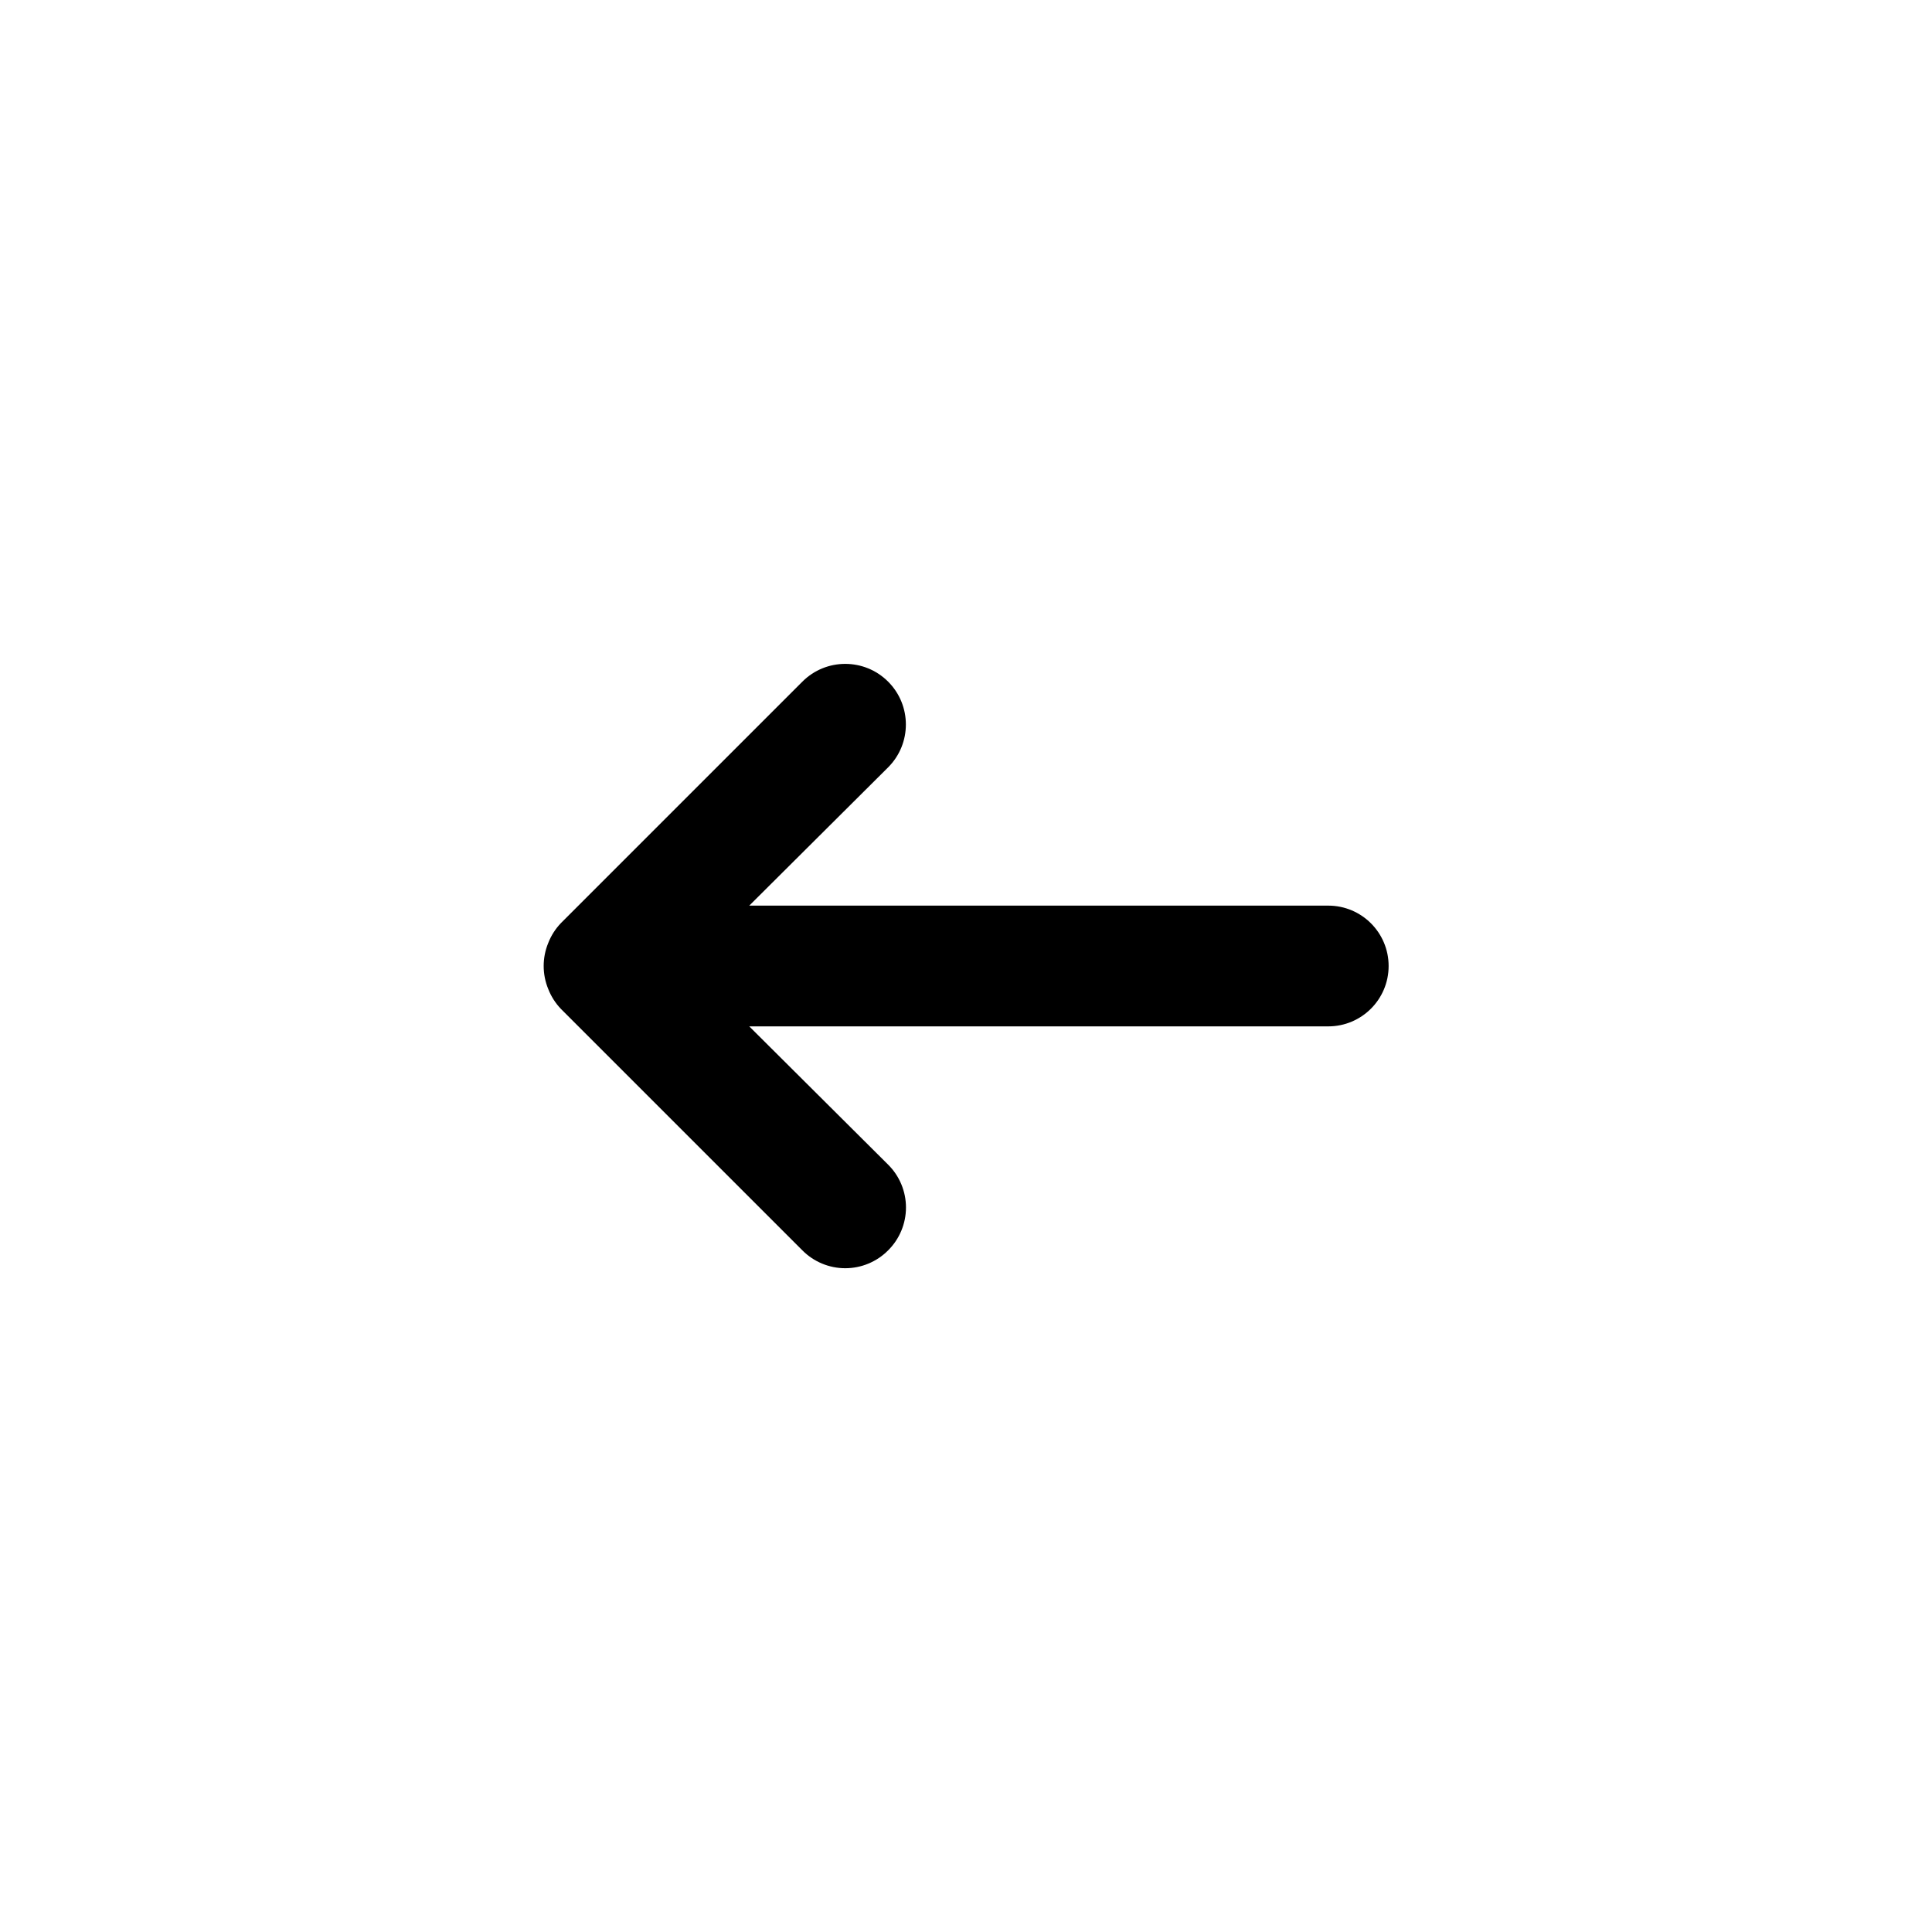
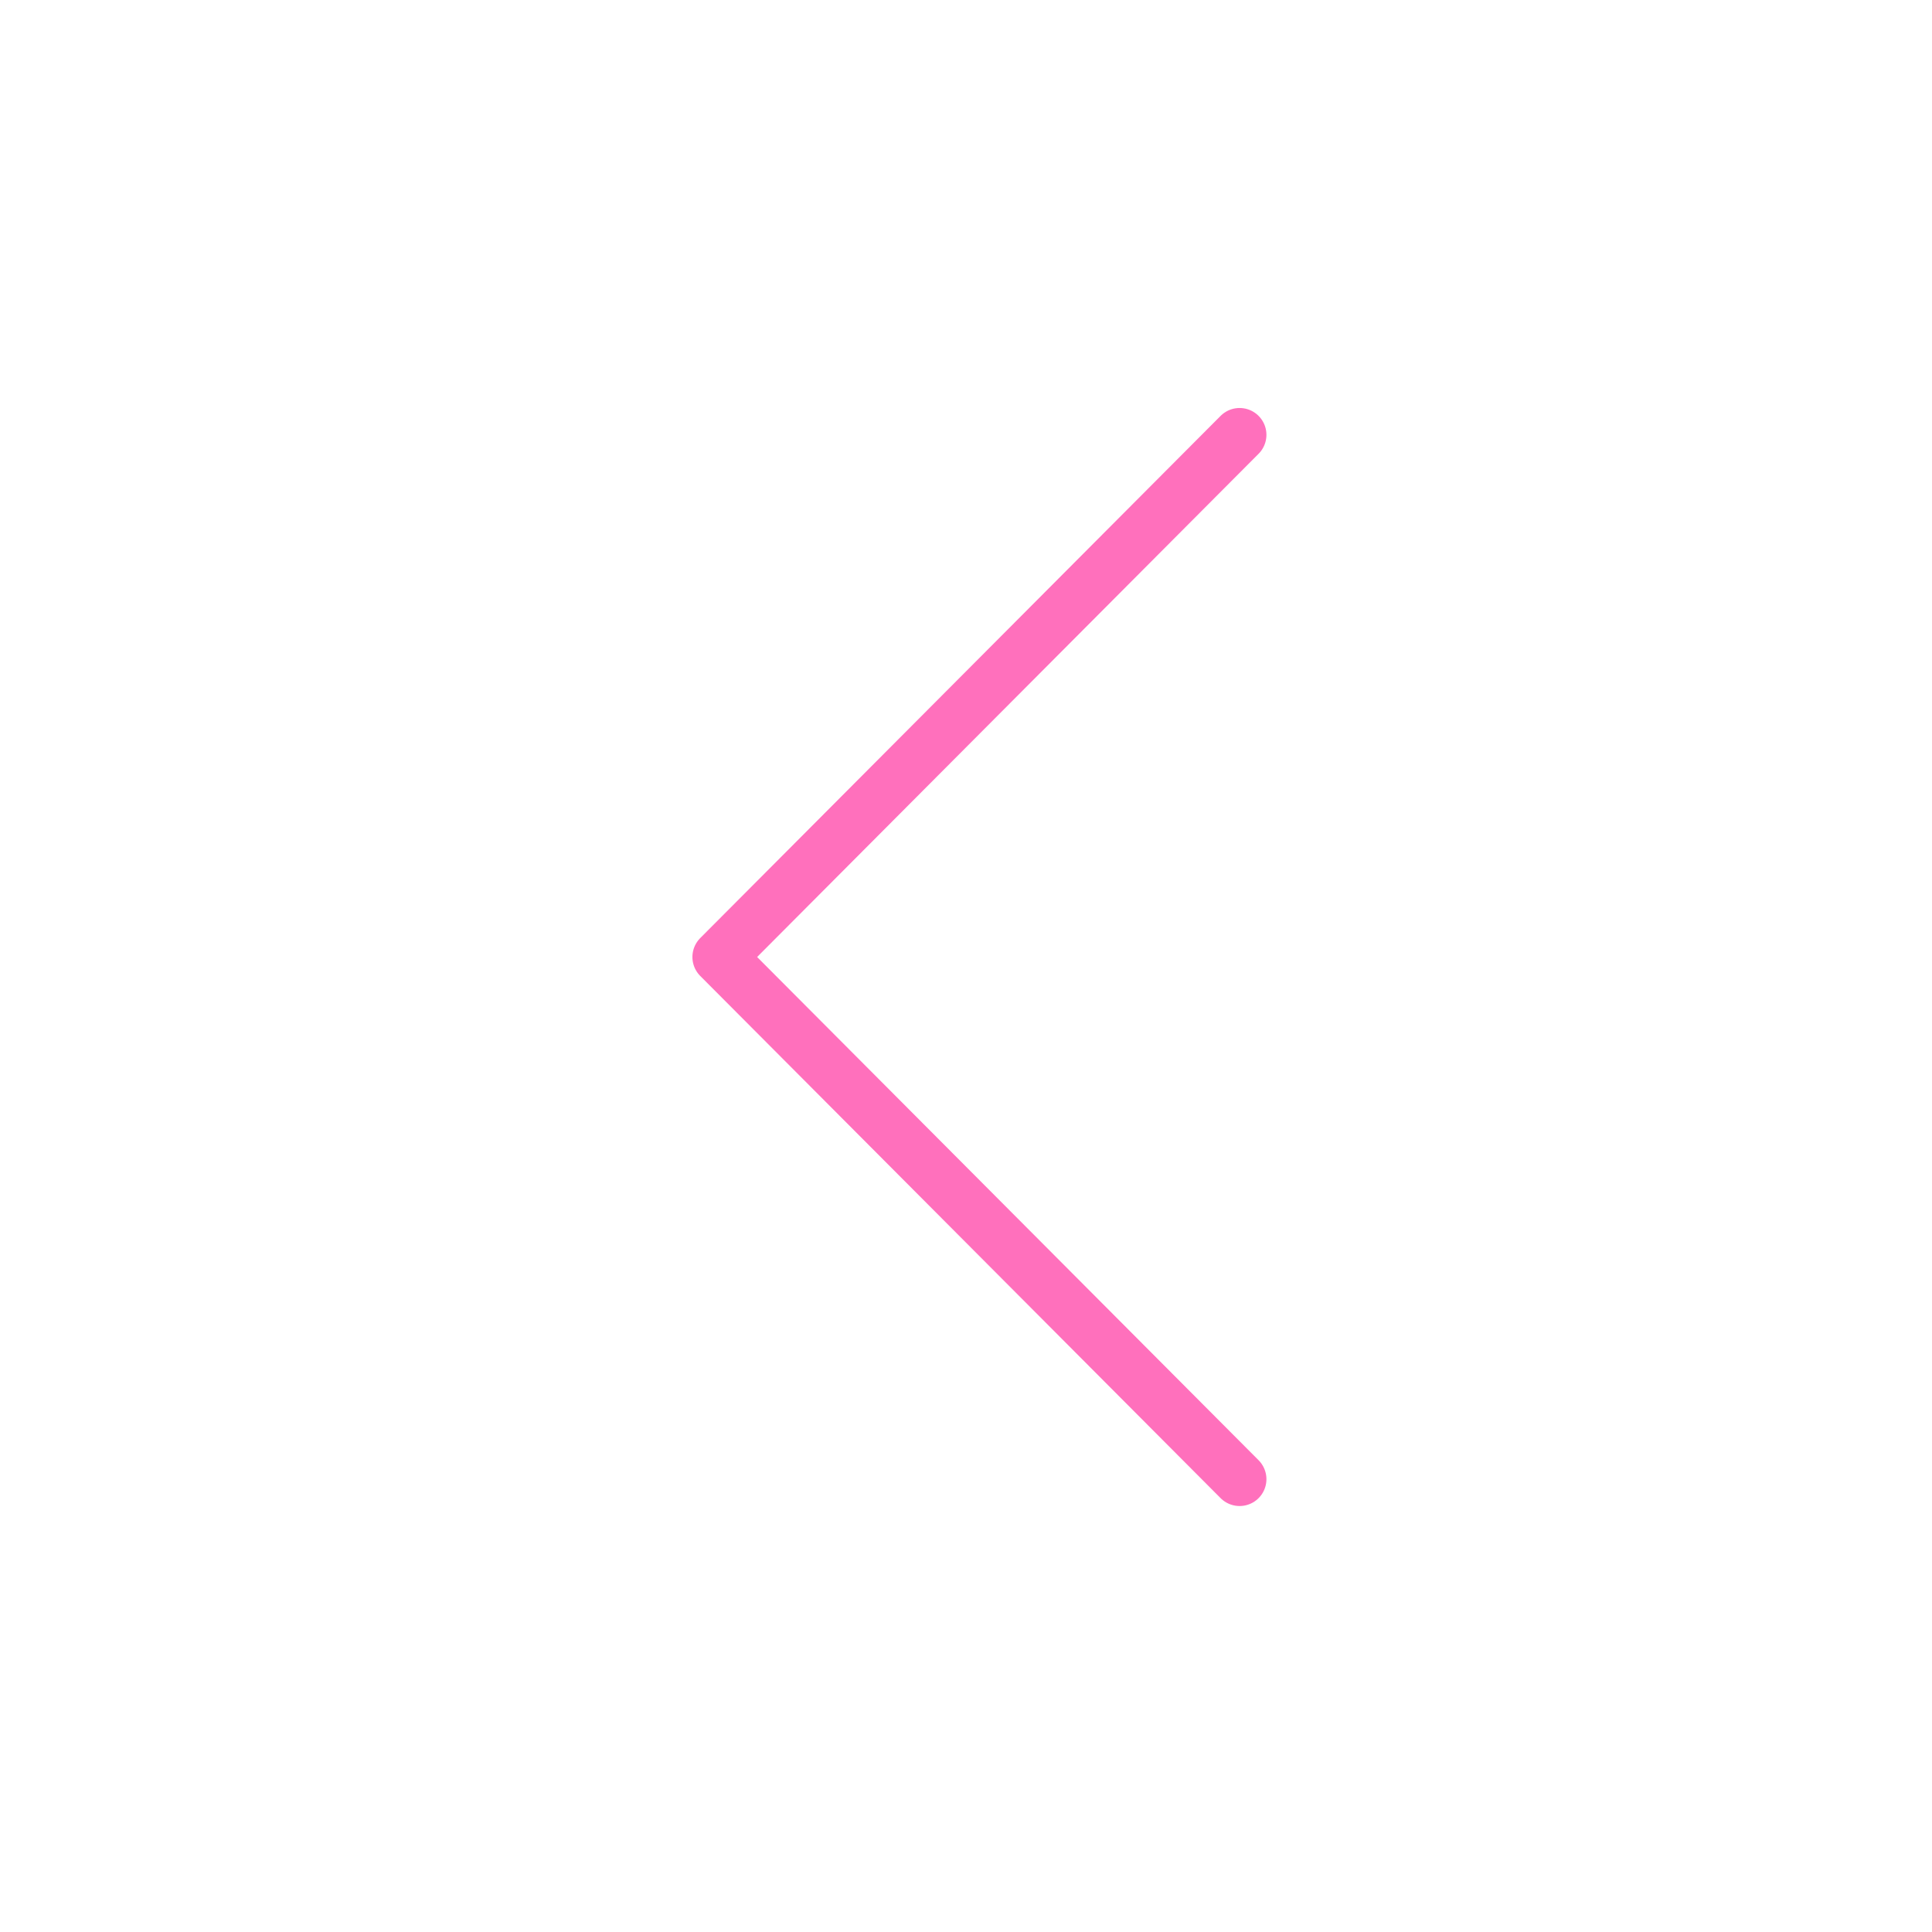
- <svg xmlns="http://www.w3.org/2000/svg" viewBox="0 0 32 32" id="back">
-   <path d="M22,15H12.41l2.3-2.29a1,1,0,0,0-1.42-1.42l-4,4a1,1,0,0,0-.21.33,1,1,0,0,0,0,.76,1,1,0,0,0,.21.33l4,4a1,1,0,0,0,1.42,0,1,1,0,0,0,0-1.42L12.41,17H22a1,1,0,0,0,0-2Z" />
+ <svg xmlns="http://www.w3.org/2000/svg" width="800px" height="800px" viewBox="0 0 72 72" id="emoji">
+   <g id="color" />
+   <g id="hair" />
+   <g id="skin" />
+   <g id="skin-shadow" />
+   <g id="line">
+     <polyline fill="none" stroke="#FF70BC" stroke-linecap="round" stroke-linejoin="round" stroke-miterlimit="10" stroke-width="2" points="46.196,16.205 26.804,35.665 46.196,55.125" />
+   </g>
</svg>
